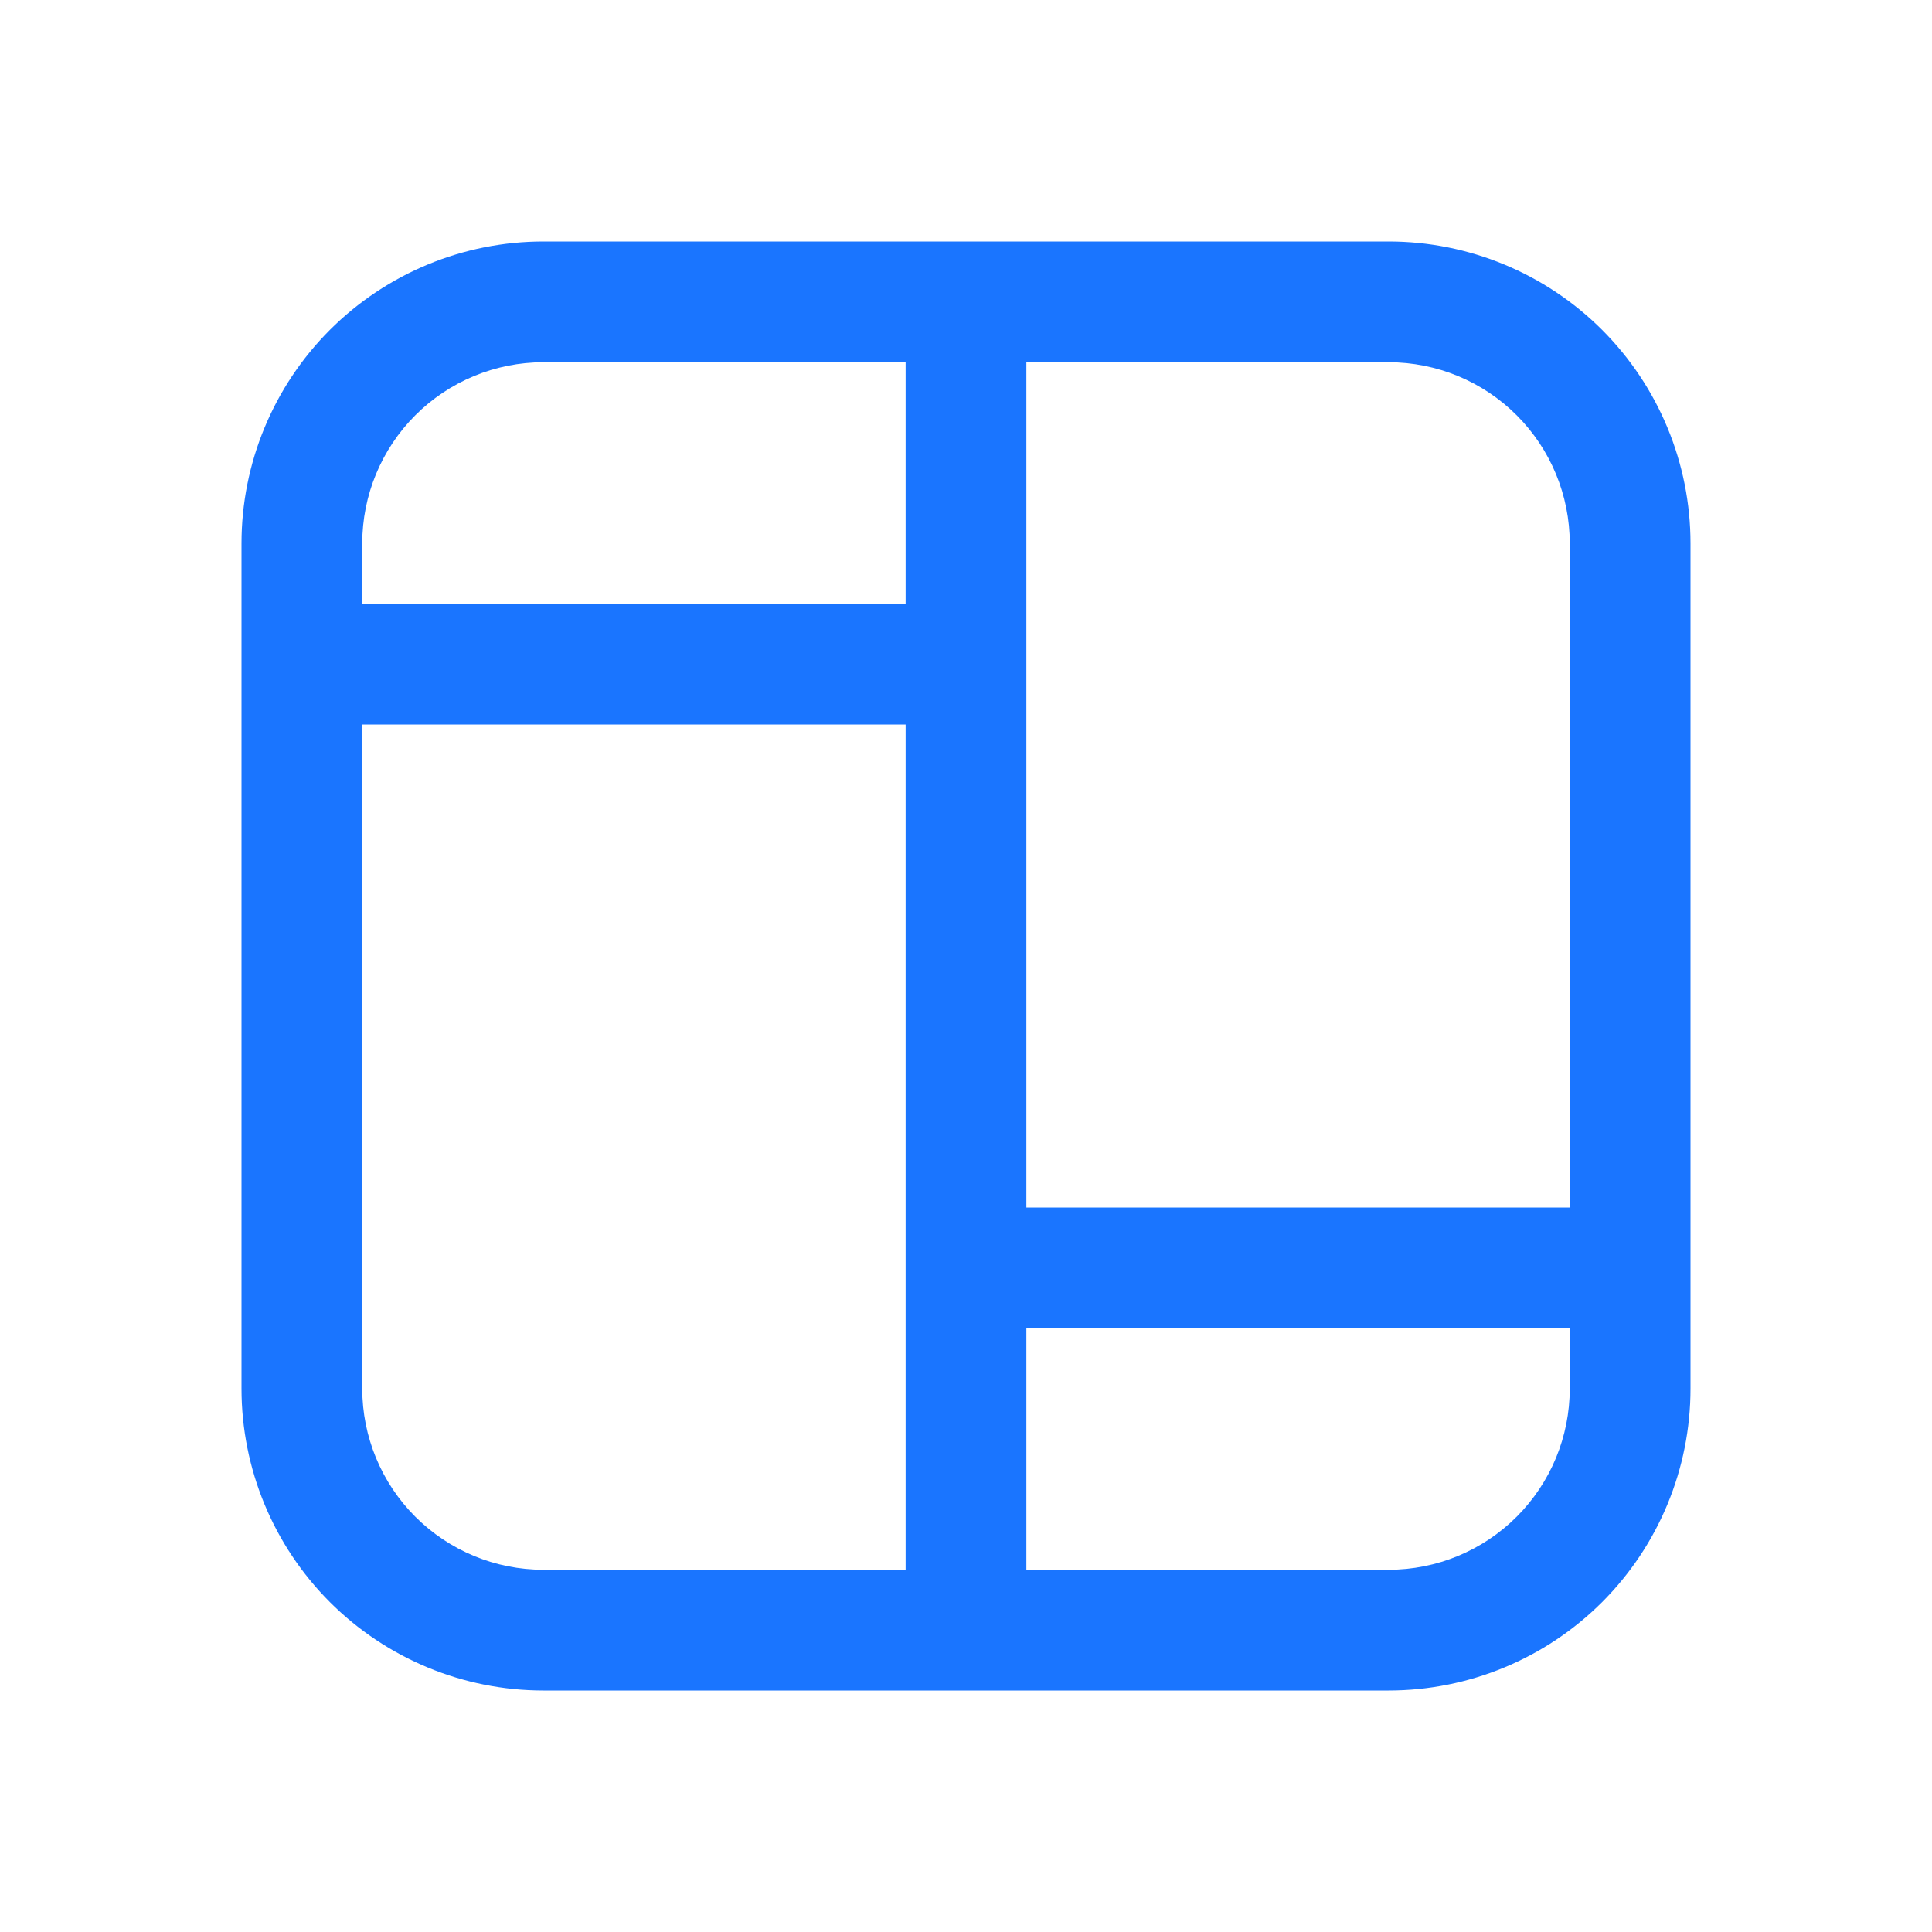
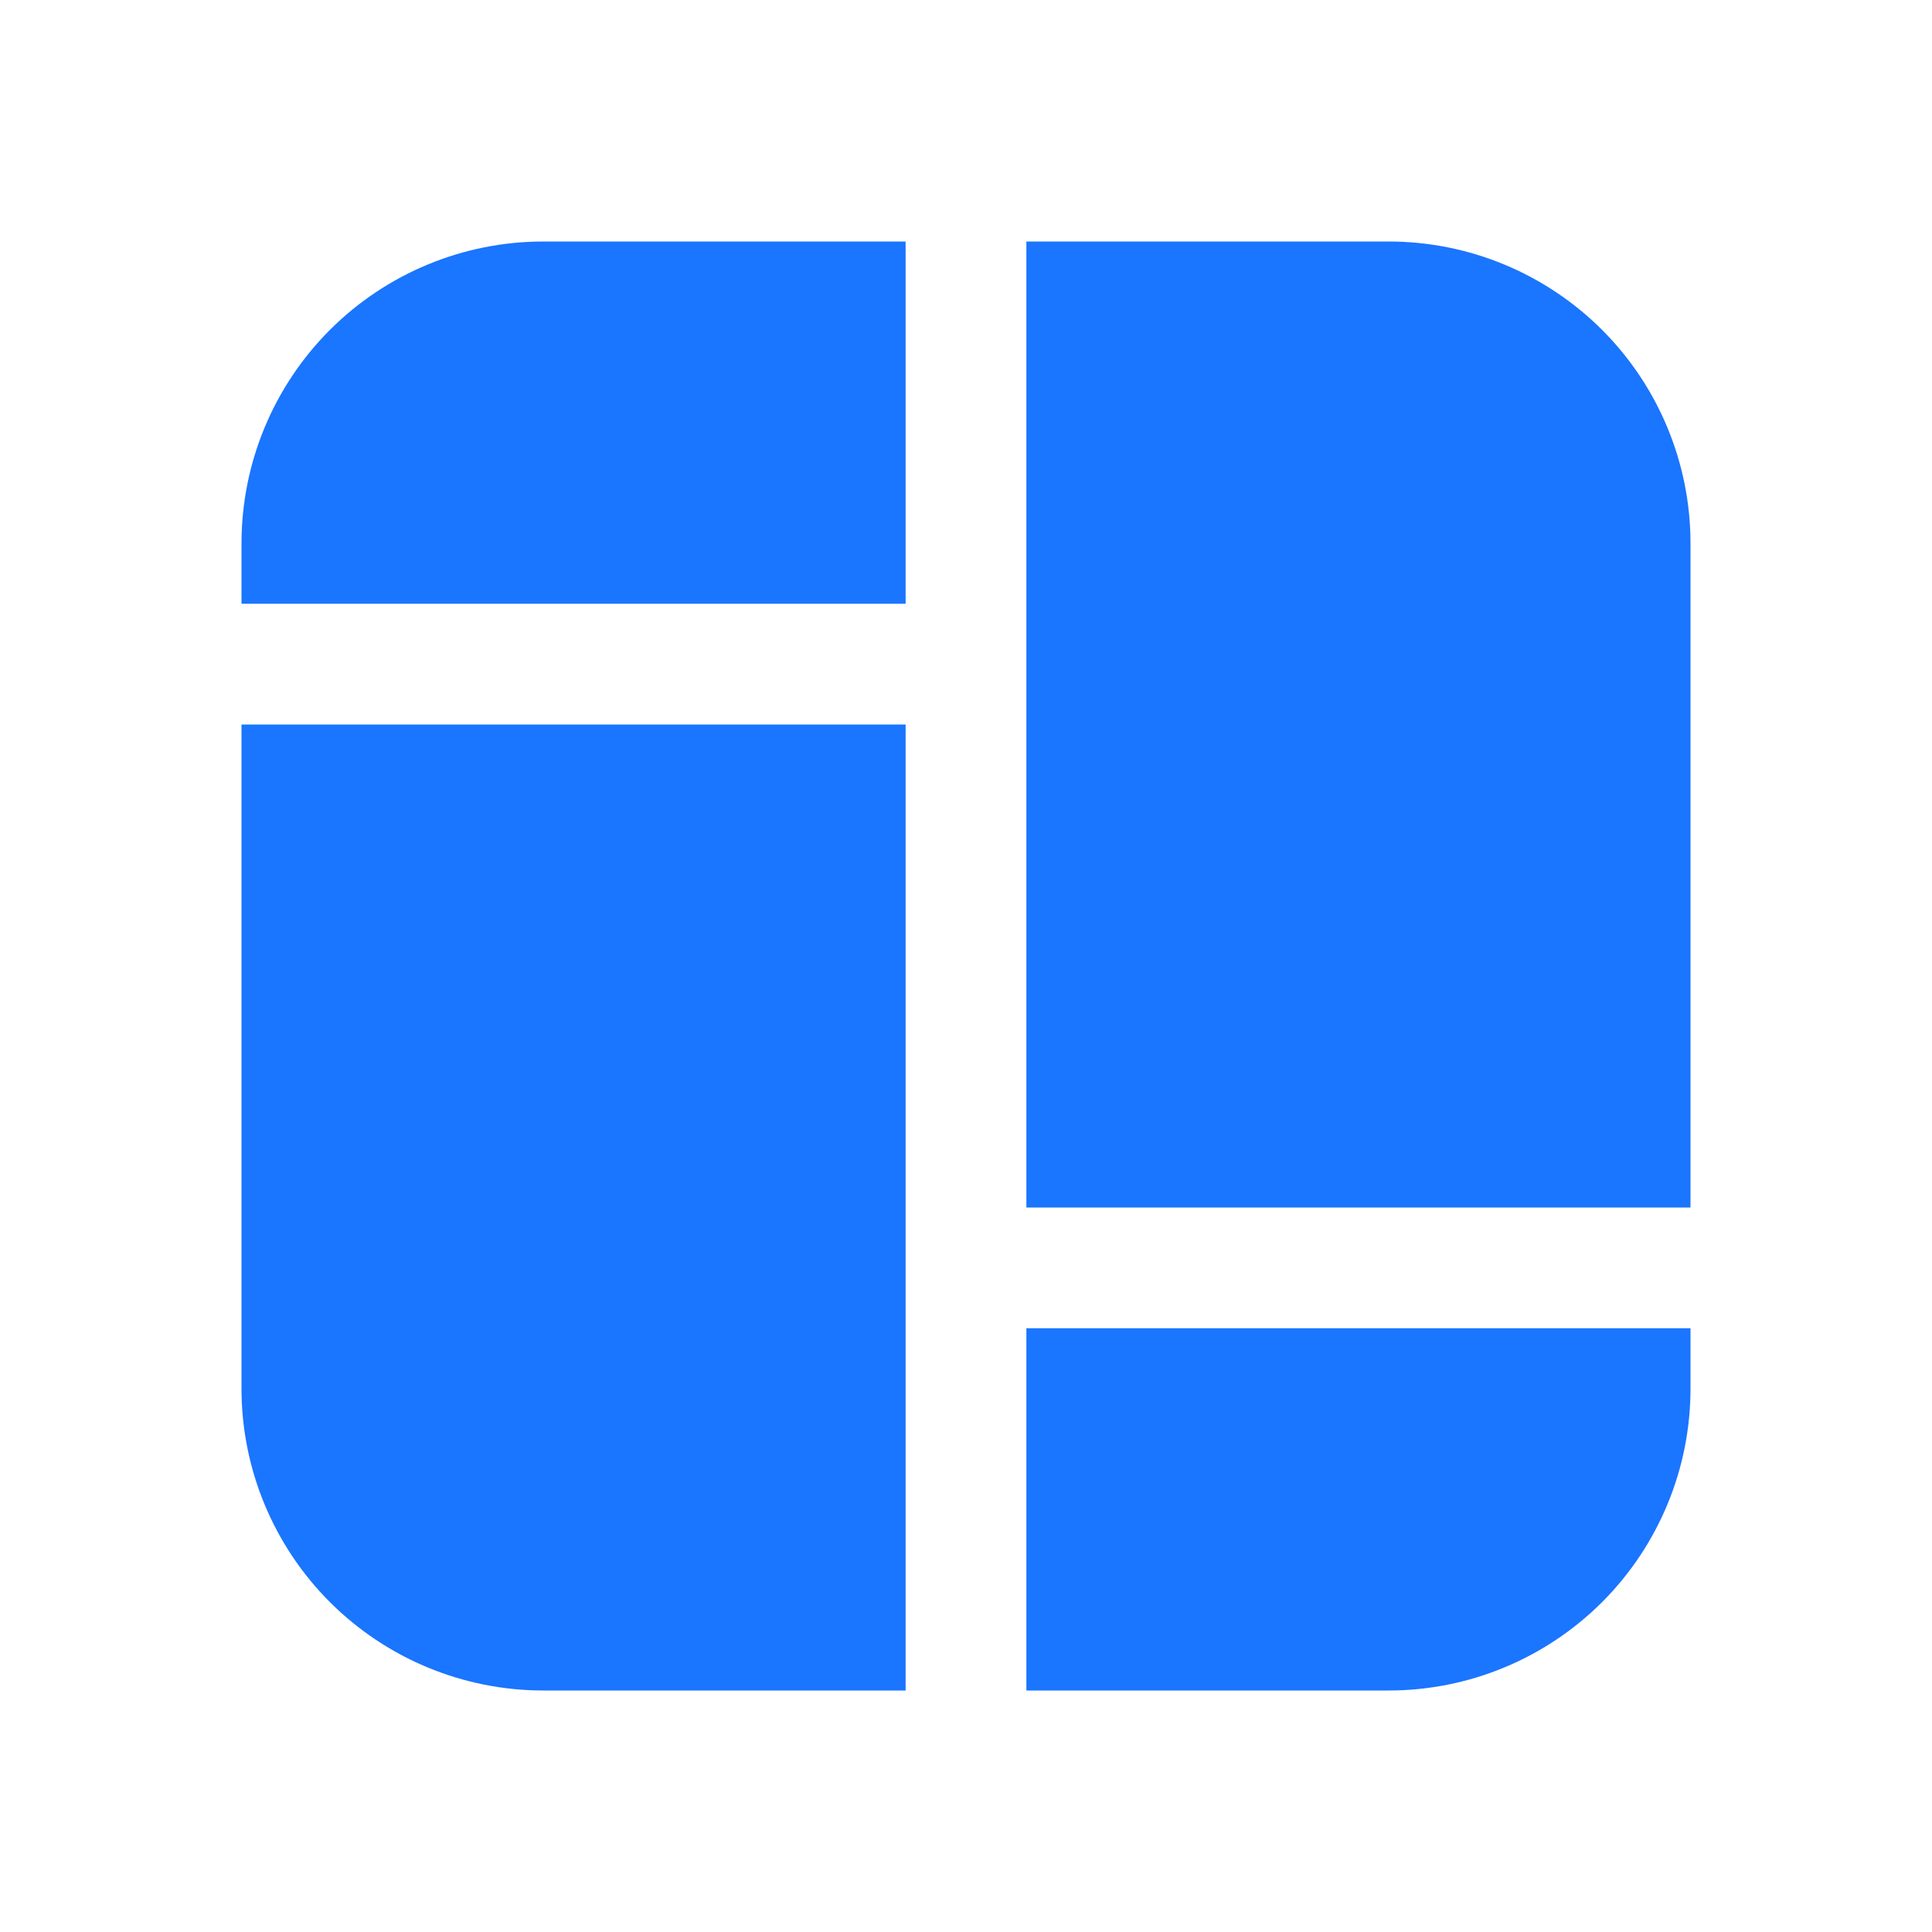
<svg xmlns="http://www.w3.org/2000/svg" preserveAspectRatio="none" overflow="visible" style="display: block;" width="24" height="24" viewBox="0 0 24 24" fill="none">
  <g id="Icon/Normal/Board">
-     <path id="Vector" d="M3 6.75C3 5.755 3.395 4.802 4.098 4.098C4.802 3.395 5.755 3 6.75 3H17.25C18.245 3 19.198 3.395 19.902 4.098C20.605 4.802 21 5.755 21 6.75V17.25C21 18.245 20.605 19.198 19.902 19.902C19.198 20.605 18.245 21 17.25 21H6.75C5.755 21 4.802 20.605 4.098 19.902C3.395 19.198 3 18.245 3 17.25V6.75ZM6.75 4.5C6.153 4.5 5.581 4.737 5.159 5.159C4.737 5.581 4.5 6.153 4.5 6.75V7.5H11.25V4.5H6.75ZM12.75 4.5V15H19.5V6.75C19.5 6.153 19.263 5.581 18.841 5.159C18.419 4.737 17.847 4.5 17.25 4.5H12.75ZM19.5 16.5H12.75V19.5H17.25C17.847 19.5 18.419 19.263 18.841 18.841C19.263 18.419 19.5 17.847 19.5 17.25V16.5ZM11.25 19.5V9H4.5V17.25C4.5 17.847 4.737 18.419 5.159 18.841C5.581 19.263 6.153 19.5 6.75 19.5H11.25Z" fill="#1A75FF" />
+     <path id="Vector" d="M11.25 3V7.5H3V6.75C3 5.755 3.395 4.802 4.098 4.098C4.802 3.395 5.755 3 6.75 3H11.25ZM12.75 3V15H21V6.75C21 5.755 20.605 4.802 19.902 4.098C19.198 3.395 18.245 3 17.25 3H12.75ZM21 16.5H12.75V21H17.25C18.245 21 19.198 20.605 19.902 19.902C20.605 19.198 21 18.245 21 17.25V16.5ZM11.25 21V9H3V17.25C3 18.245 3.395 19.198 4.098 19.902C4.802 20.605 5.755 21 6.75 21H11.25Z" fill="#1A75FF" />
  </g>
</svg>
